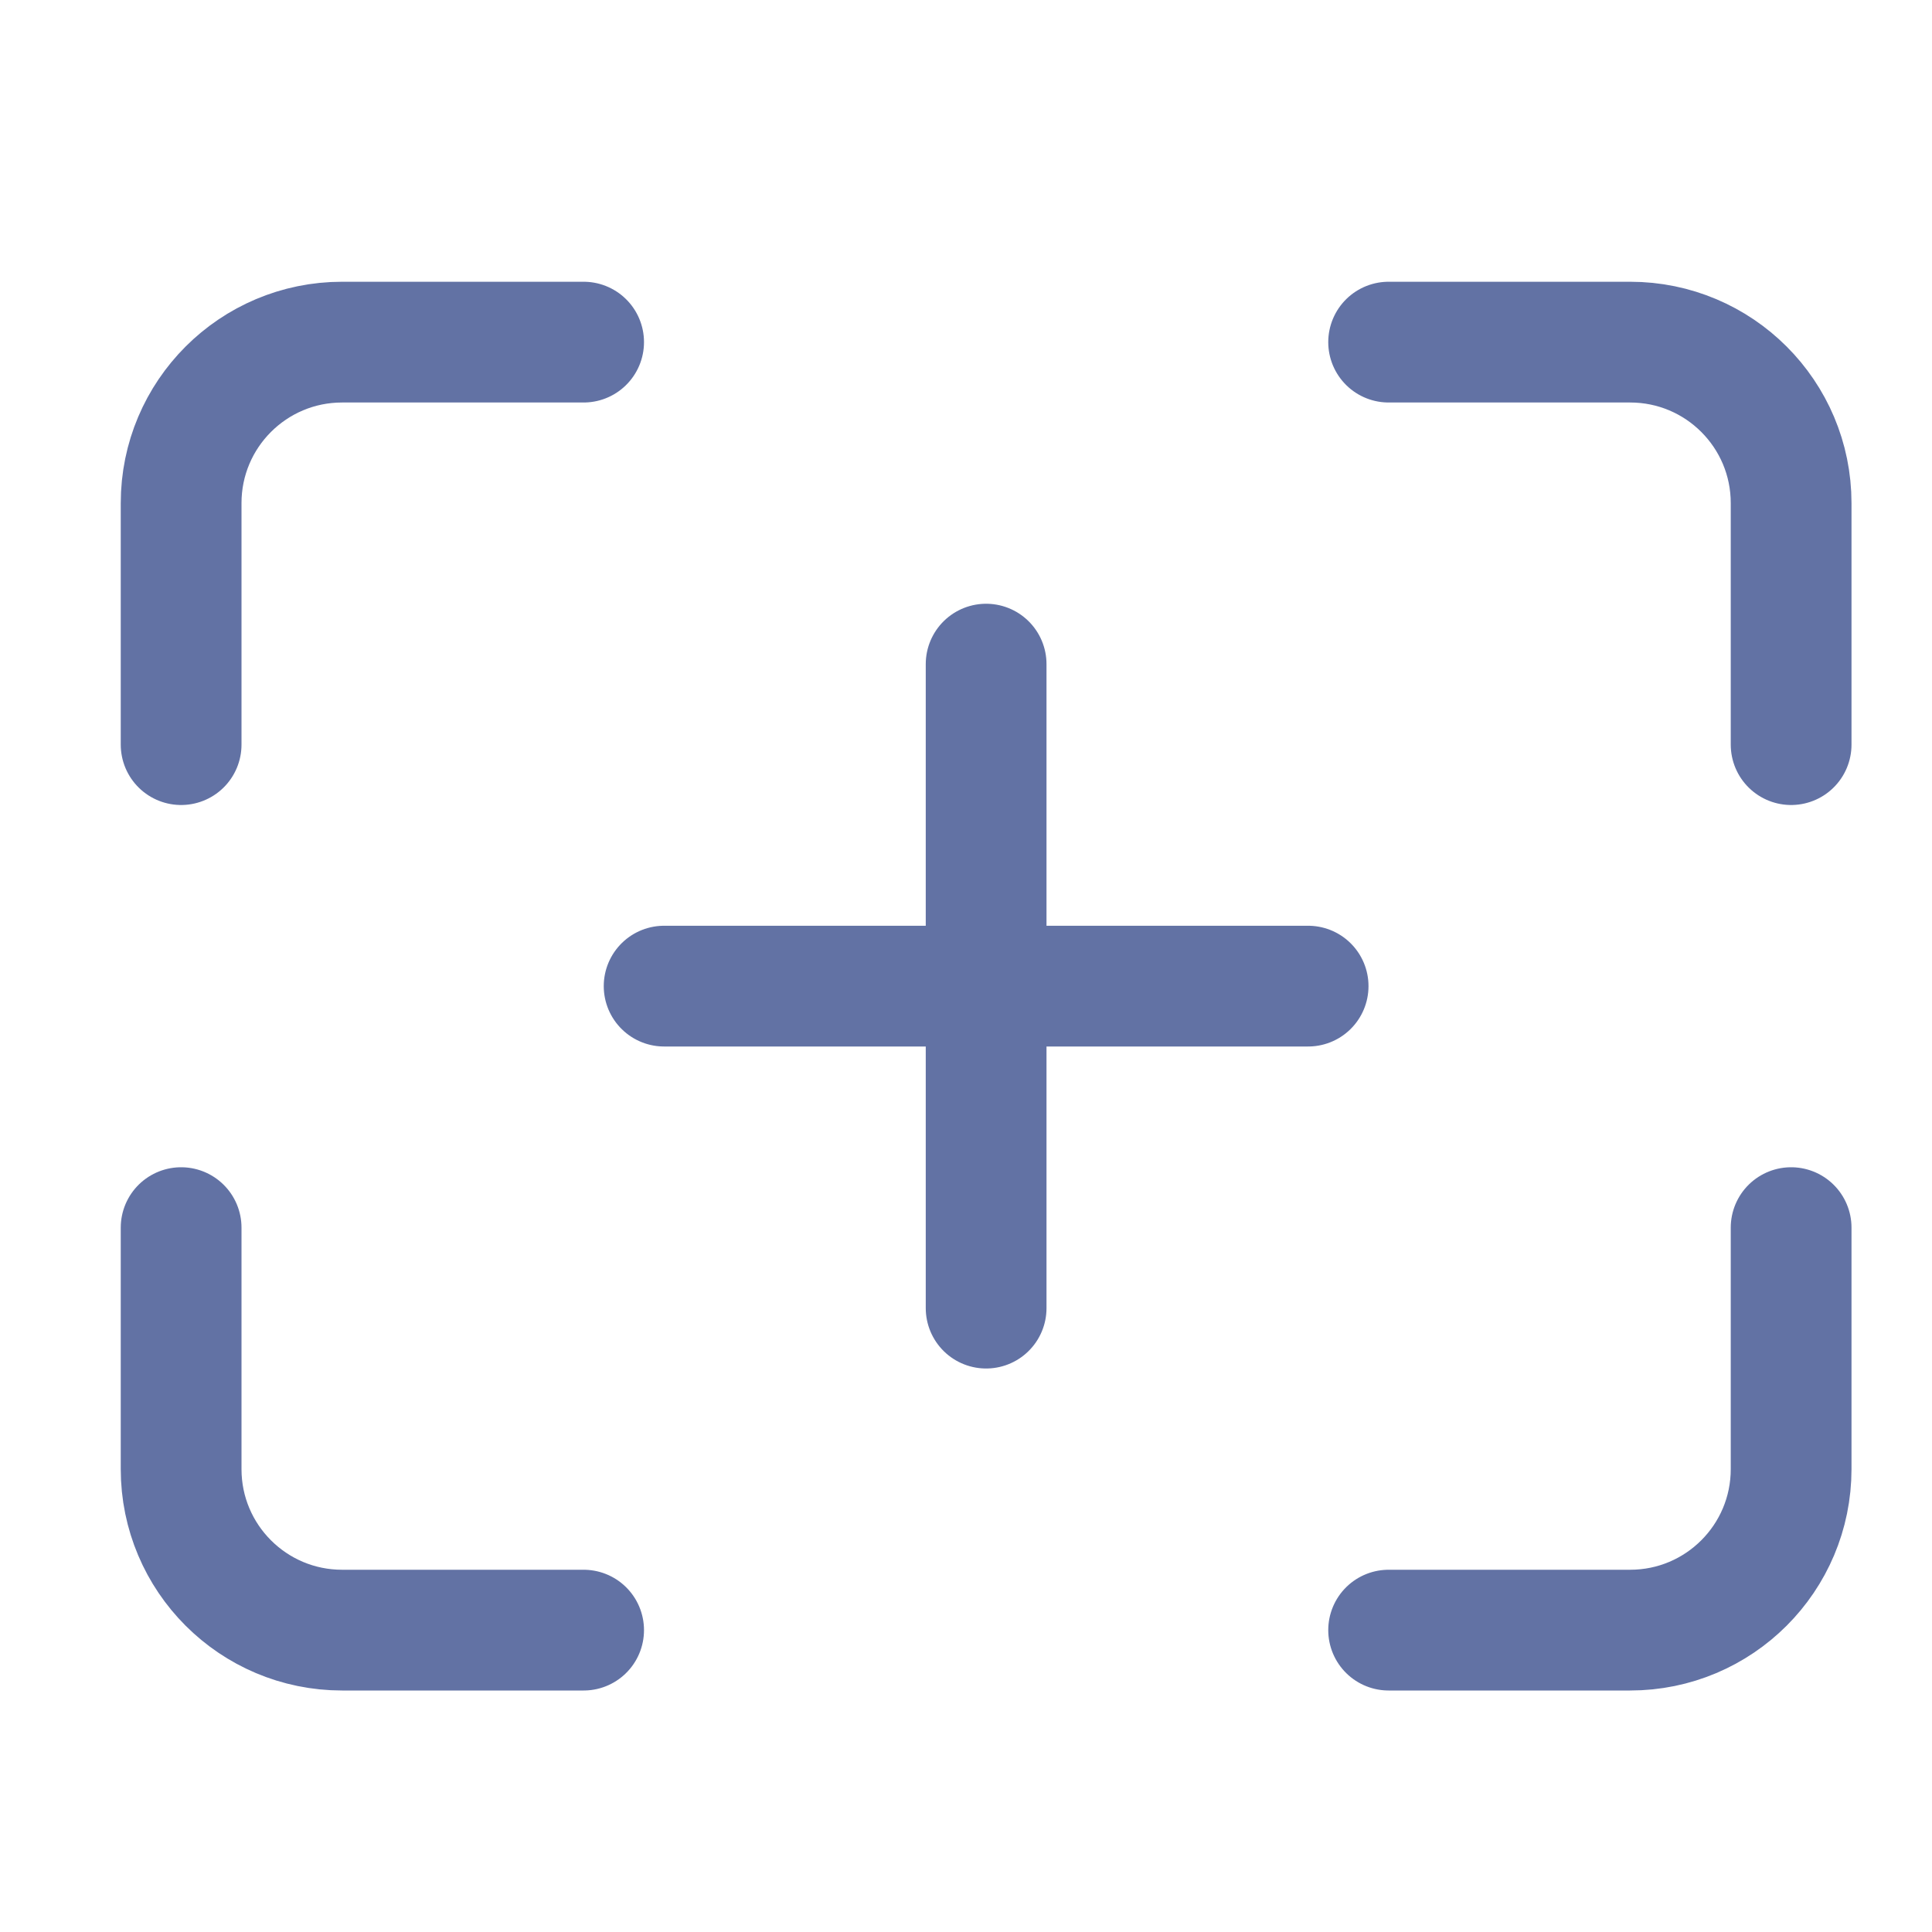
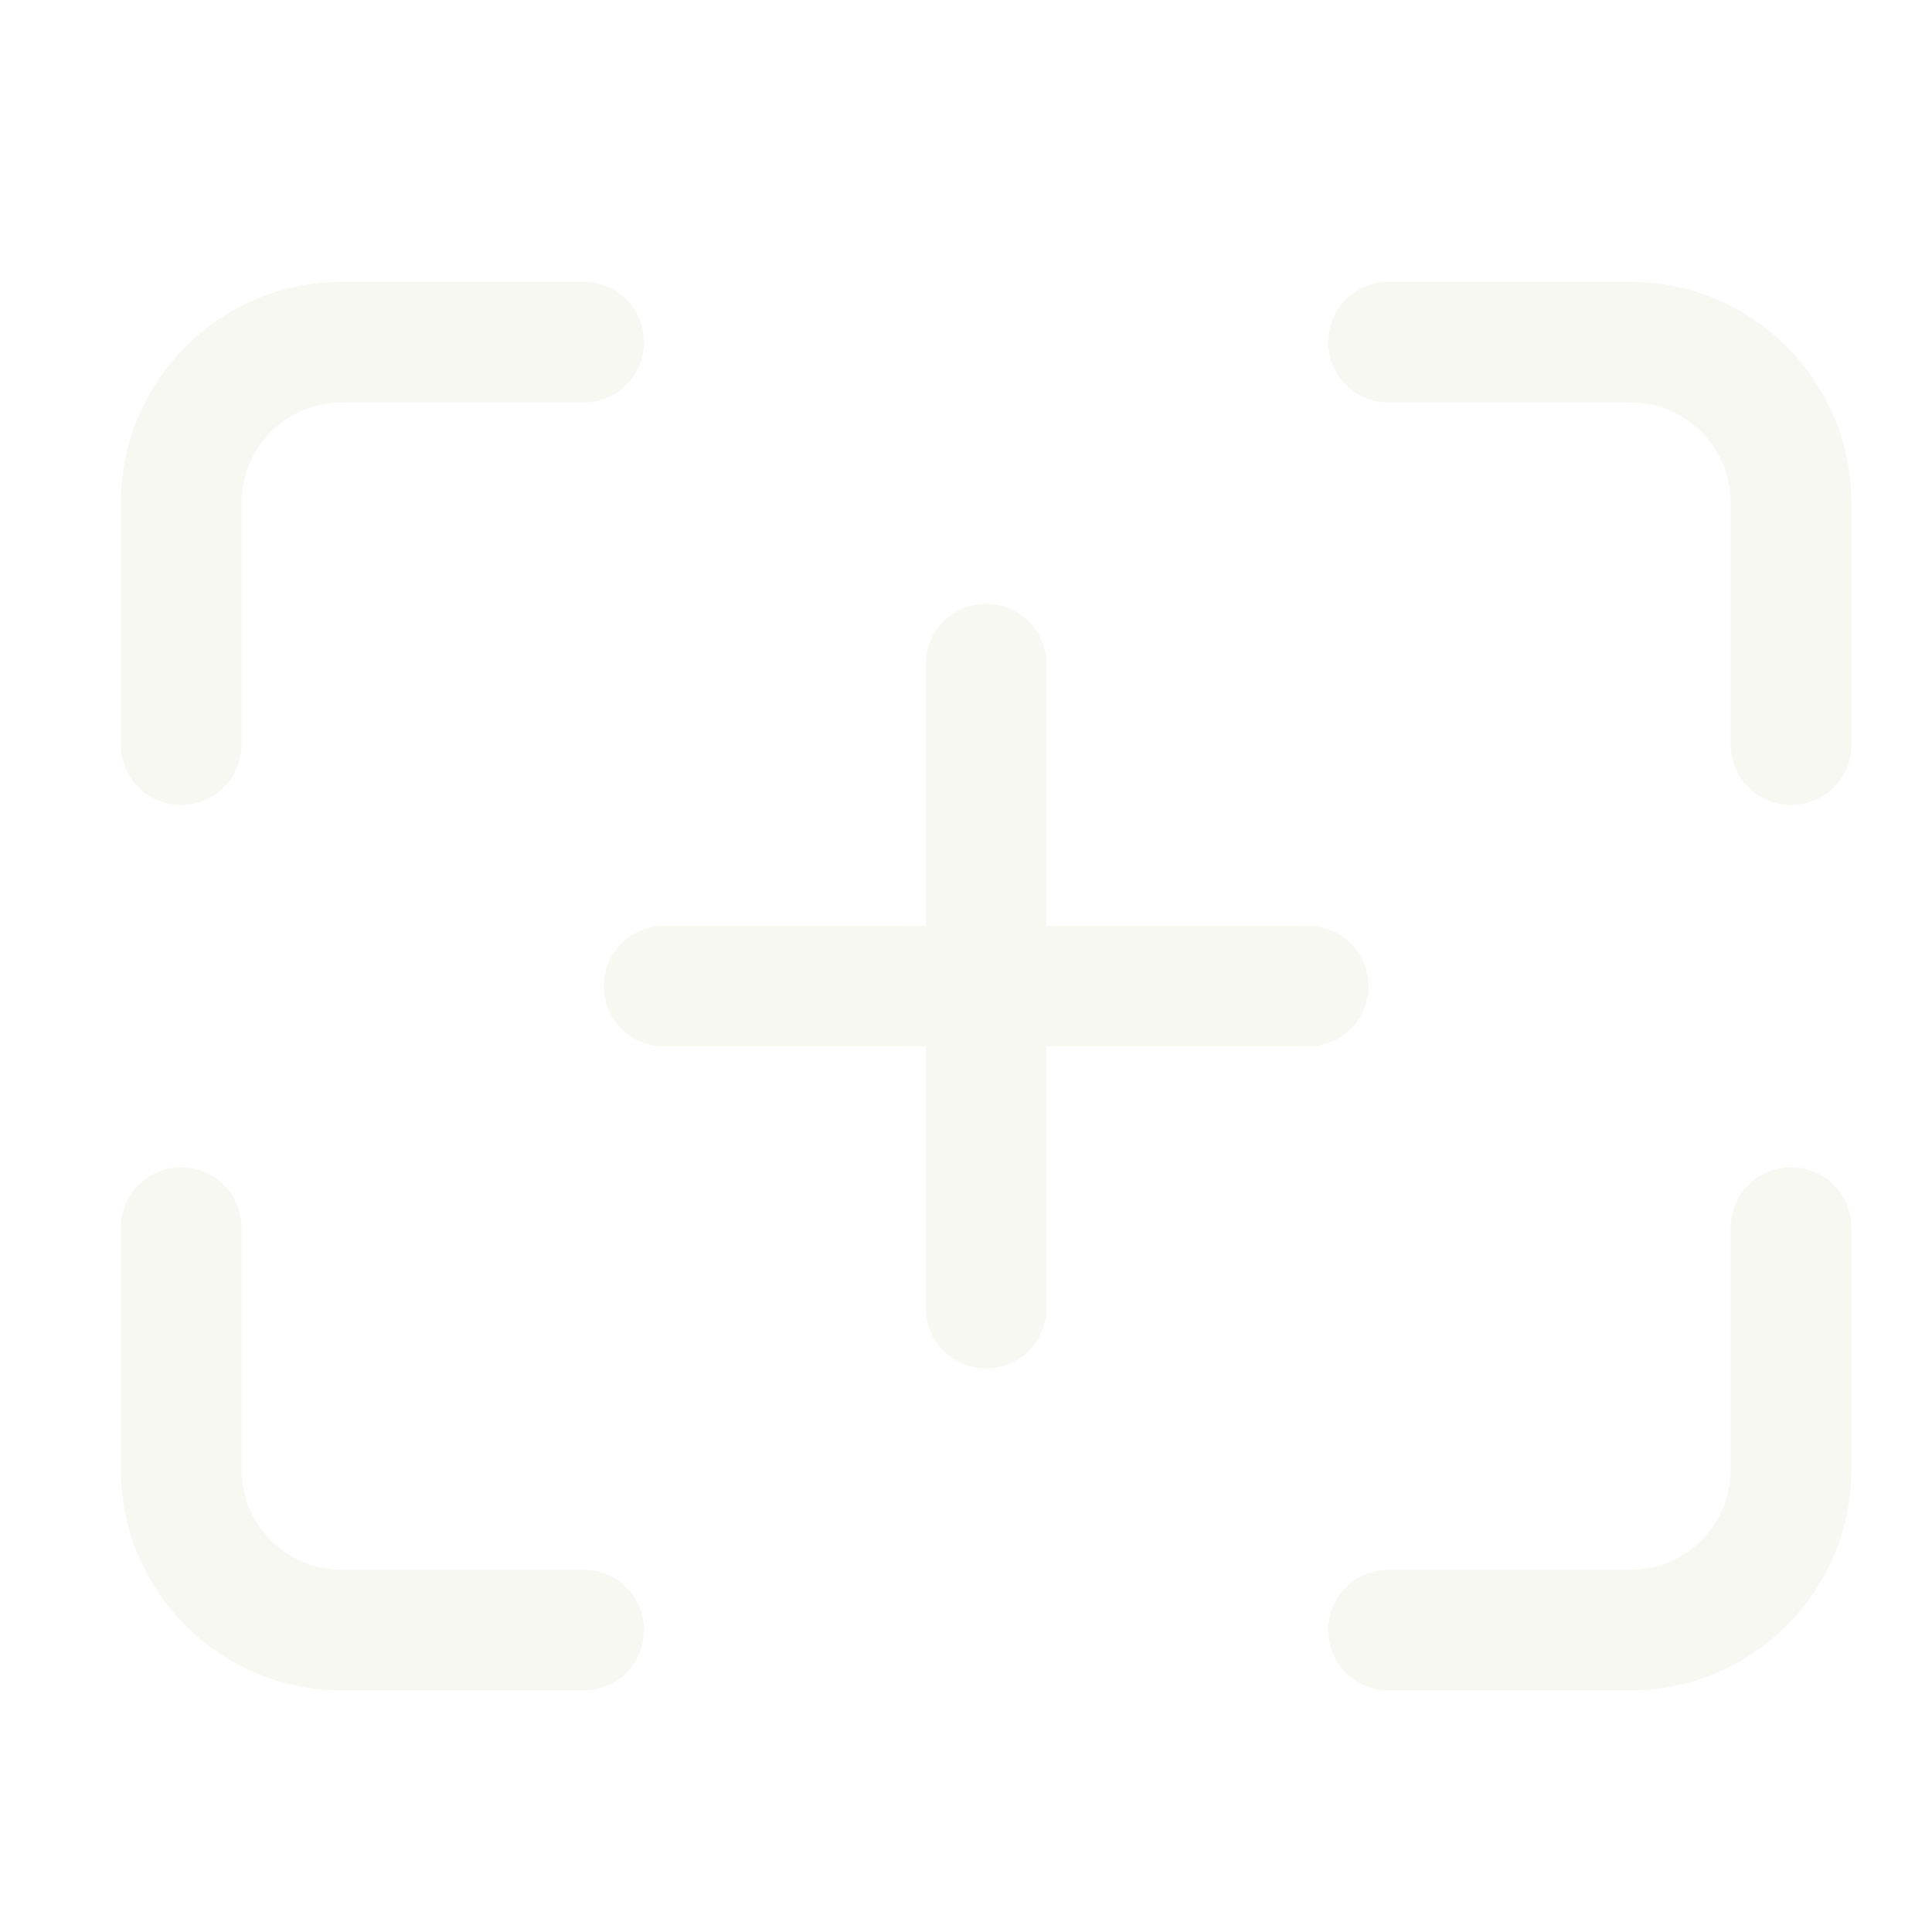
<svg xmlns="http://www.w3.org/2000/svg" height="20" width="20" viewBox="0 0 24 24">
-   <g stroke-linecap="round" transform="translate(0.25 0.25)" fill="#6272A4" stroke-linejoin="round" class="nc-icon-wrapper">
-     <path d="M2 9V6C2 4.895 2.895 4 4 4H7" stroke="#6272A4" stroke-width="1.5" fill="none" />
-     <path d="M17 4H20C21.105 4 22 4.895 22 6V9" stroke="#6272A4" stroke-width="1.5" fill="none" />
-     <path d="M22 15V18C22 19.105 21.105 20 20 20H17" stroke="#6272A4" stroke-width="1.5" fill="none" />
-     <path d="M7 20H4C2.895 20 2 19.105 2 18V15" stroke="#6272A4" stroke-width="1.5" fill="none" />
-     <path d="M8 12H16" stroke="#6272A4" stroke-width="1.5" data-color="color-2" fill="none" />
-     <path d="M12 8L12 16" stroke="#6272A4" stroke-width="1.5" data-color="color-2" fill="none" />
+   <g stroke-linecap="round" transform="translate(0.25 0.25)" fill="#f8f8f2" stroke-linejoin="round" class="nc-icon-wrapper">
+     <path d="M2 9V6C2 4.895 2.895 4 4 4H7" stroke="#f8f8f2" stroke-width="1.5" fill="none" />
+     <path d="M17 4H20C21.105 4 22 4.895 22 6V9" stroke="#f8f8f2" stroke-width="1.5" fill="none" />
+     <path d="M22 15V18C22 19.105 21.105 20 20 20H17" stroke="#f8f8f2" stroke-width="1.5" fill="none" />
+     <path d="M7 20H4C2.895 20 2 19.105 2 18V15" stroke="#f8f8f2" stroke-width="1.5" fill="none" />
+     <path d="M8 12H16" stroke="#f8f8f2" stroke-width="1.5" data-color="color-2" fill="none" />
+     <path d="M12 8L12 16" stroke="#f8f8f2" stroke-width="1.5" data-color="color-2" fill="none" />
  </g>
</svg>
